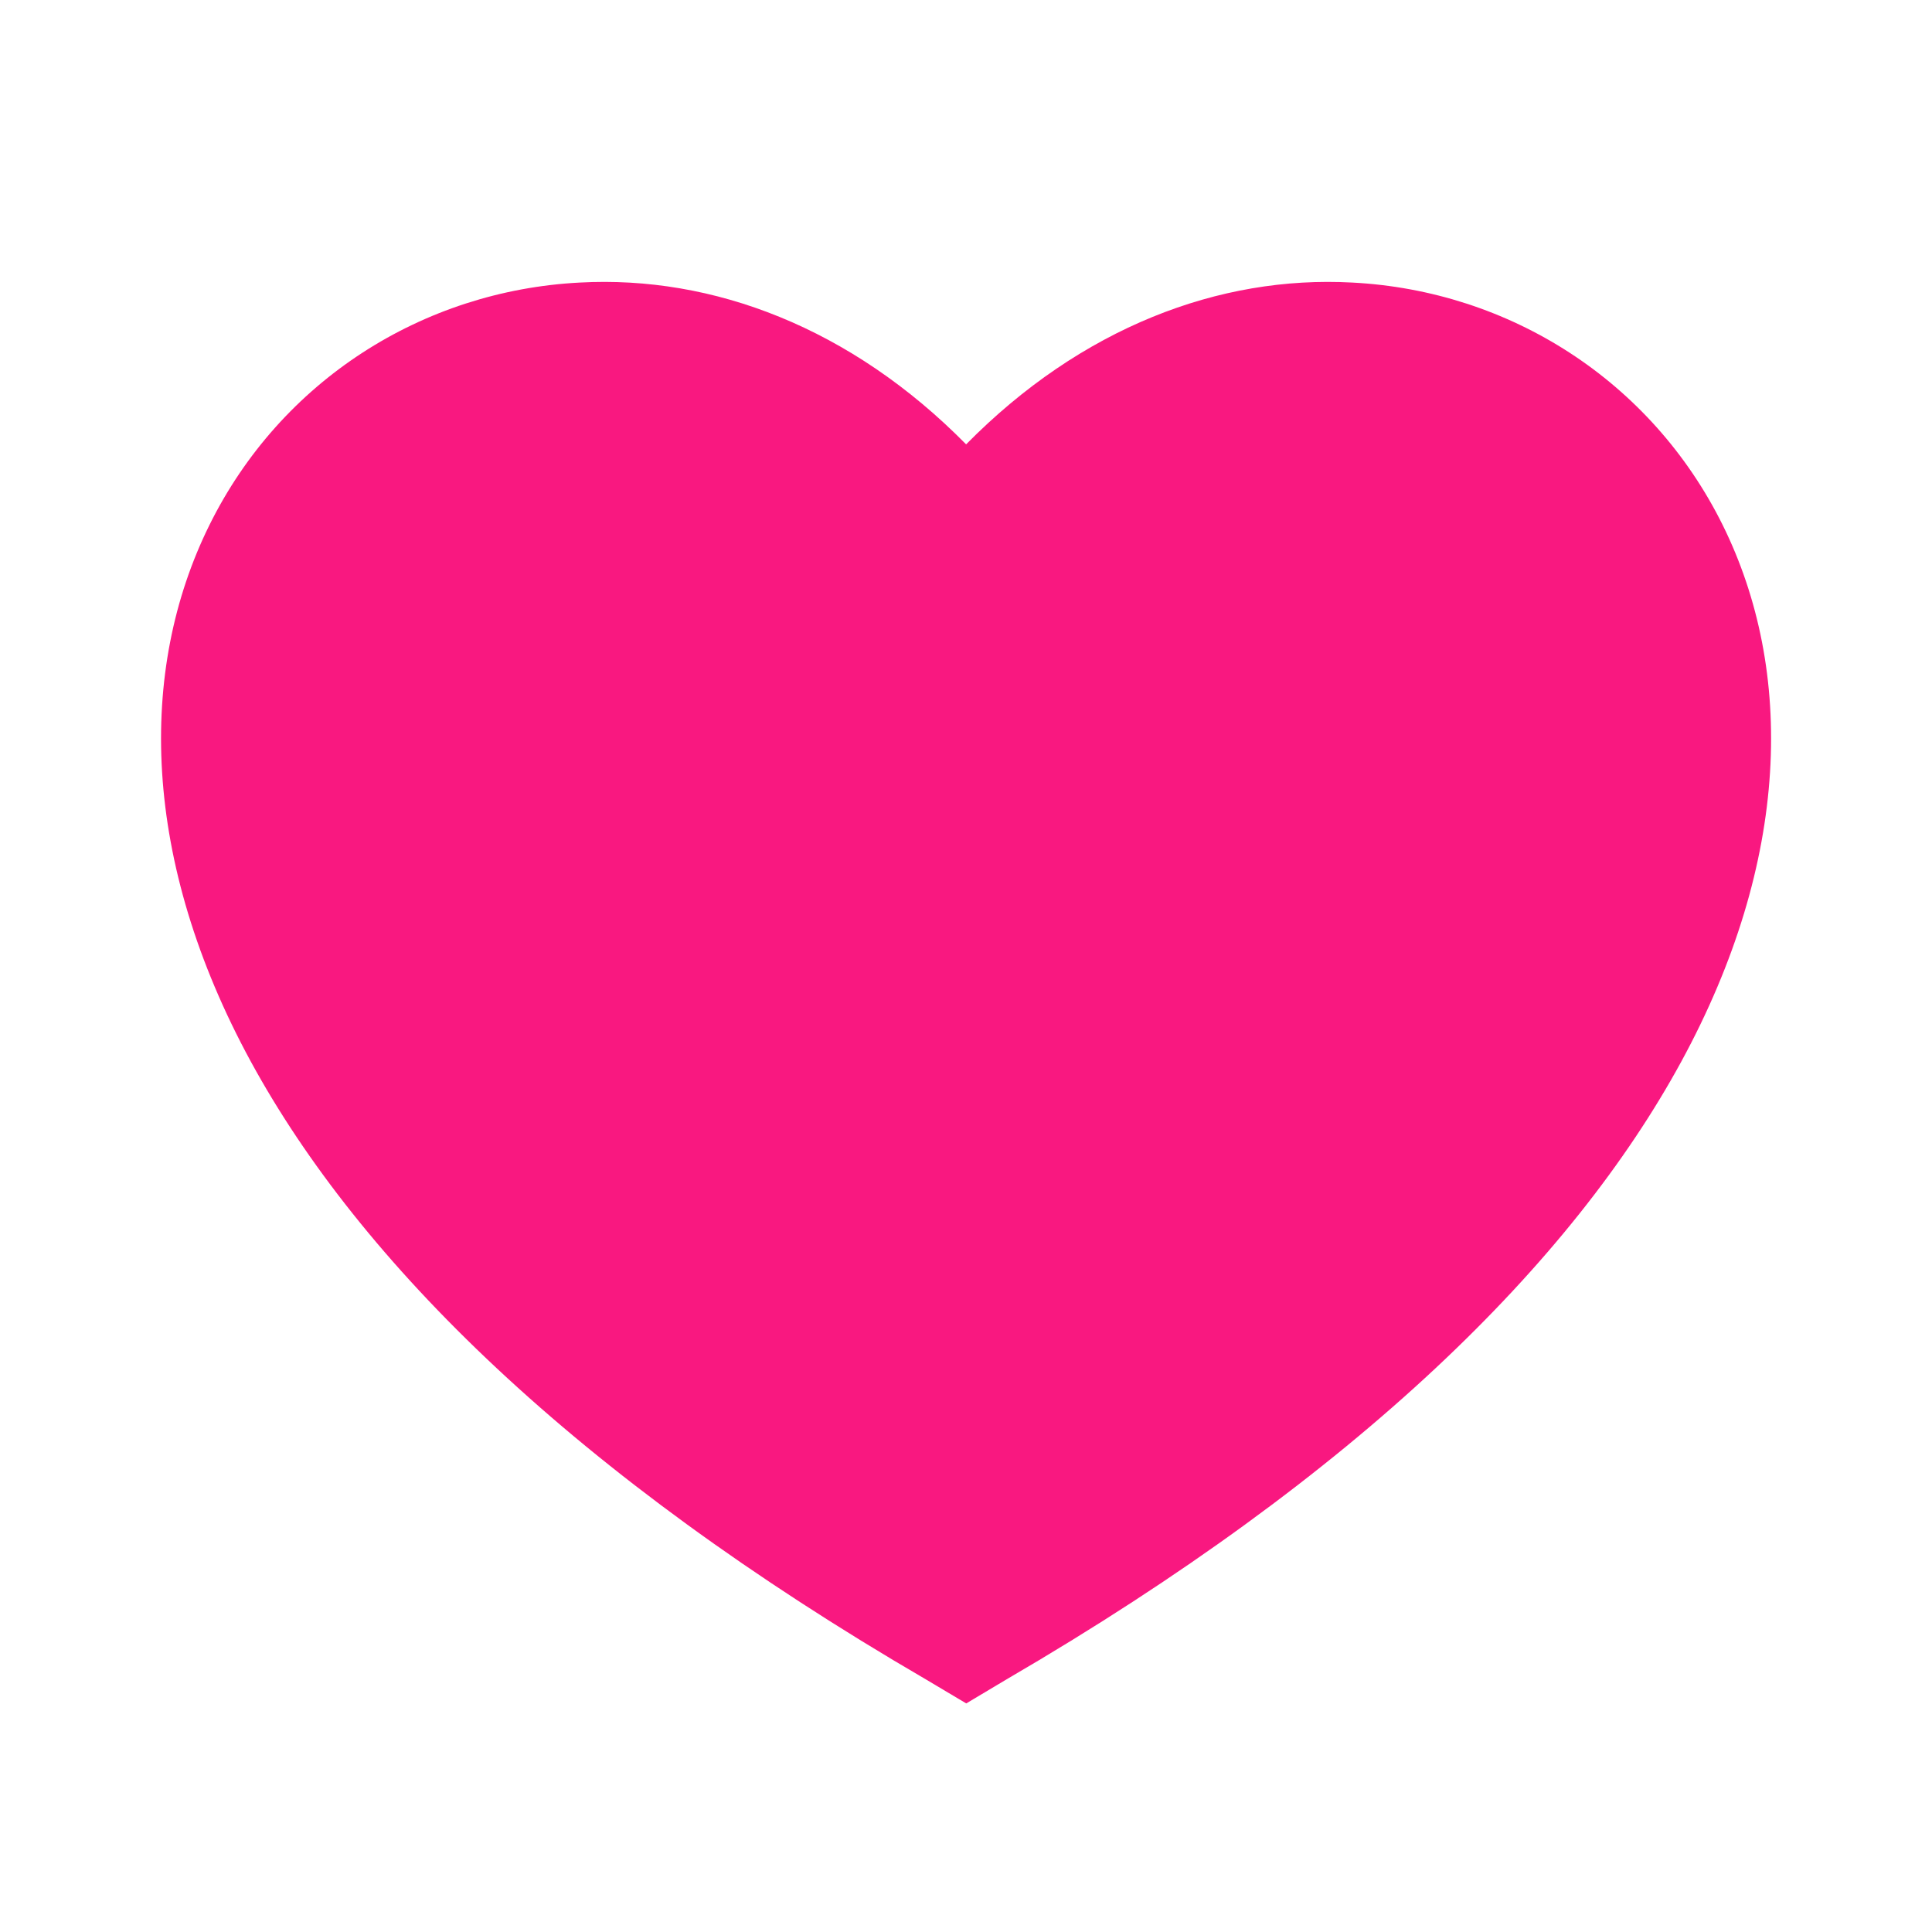
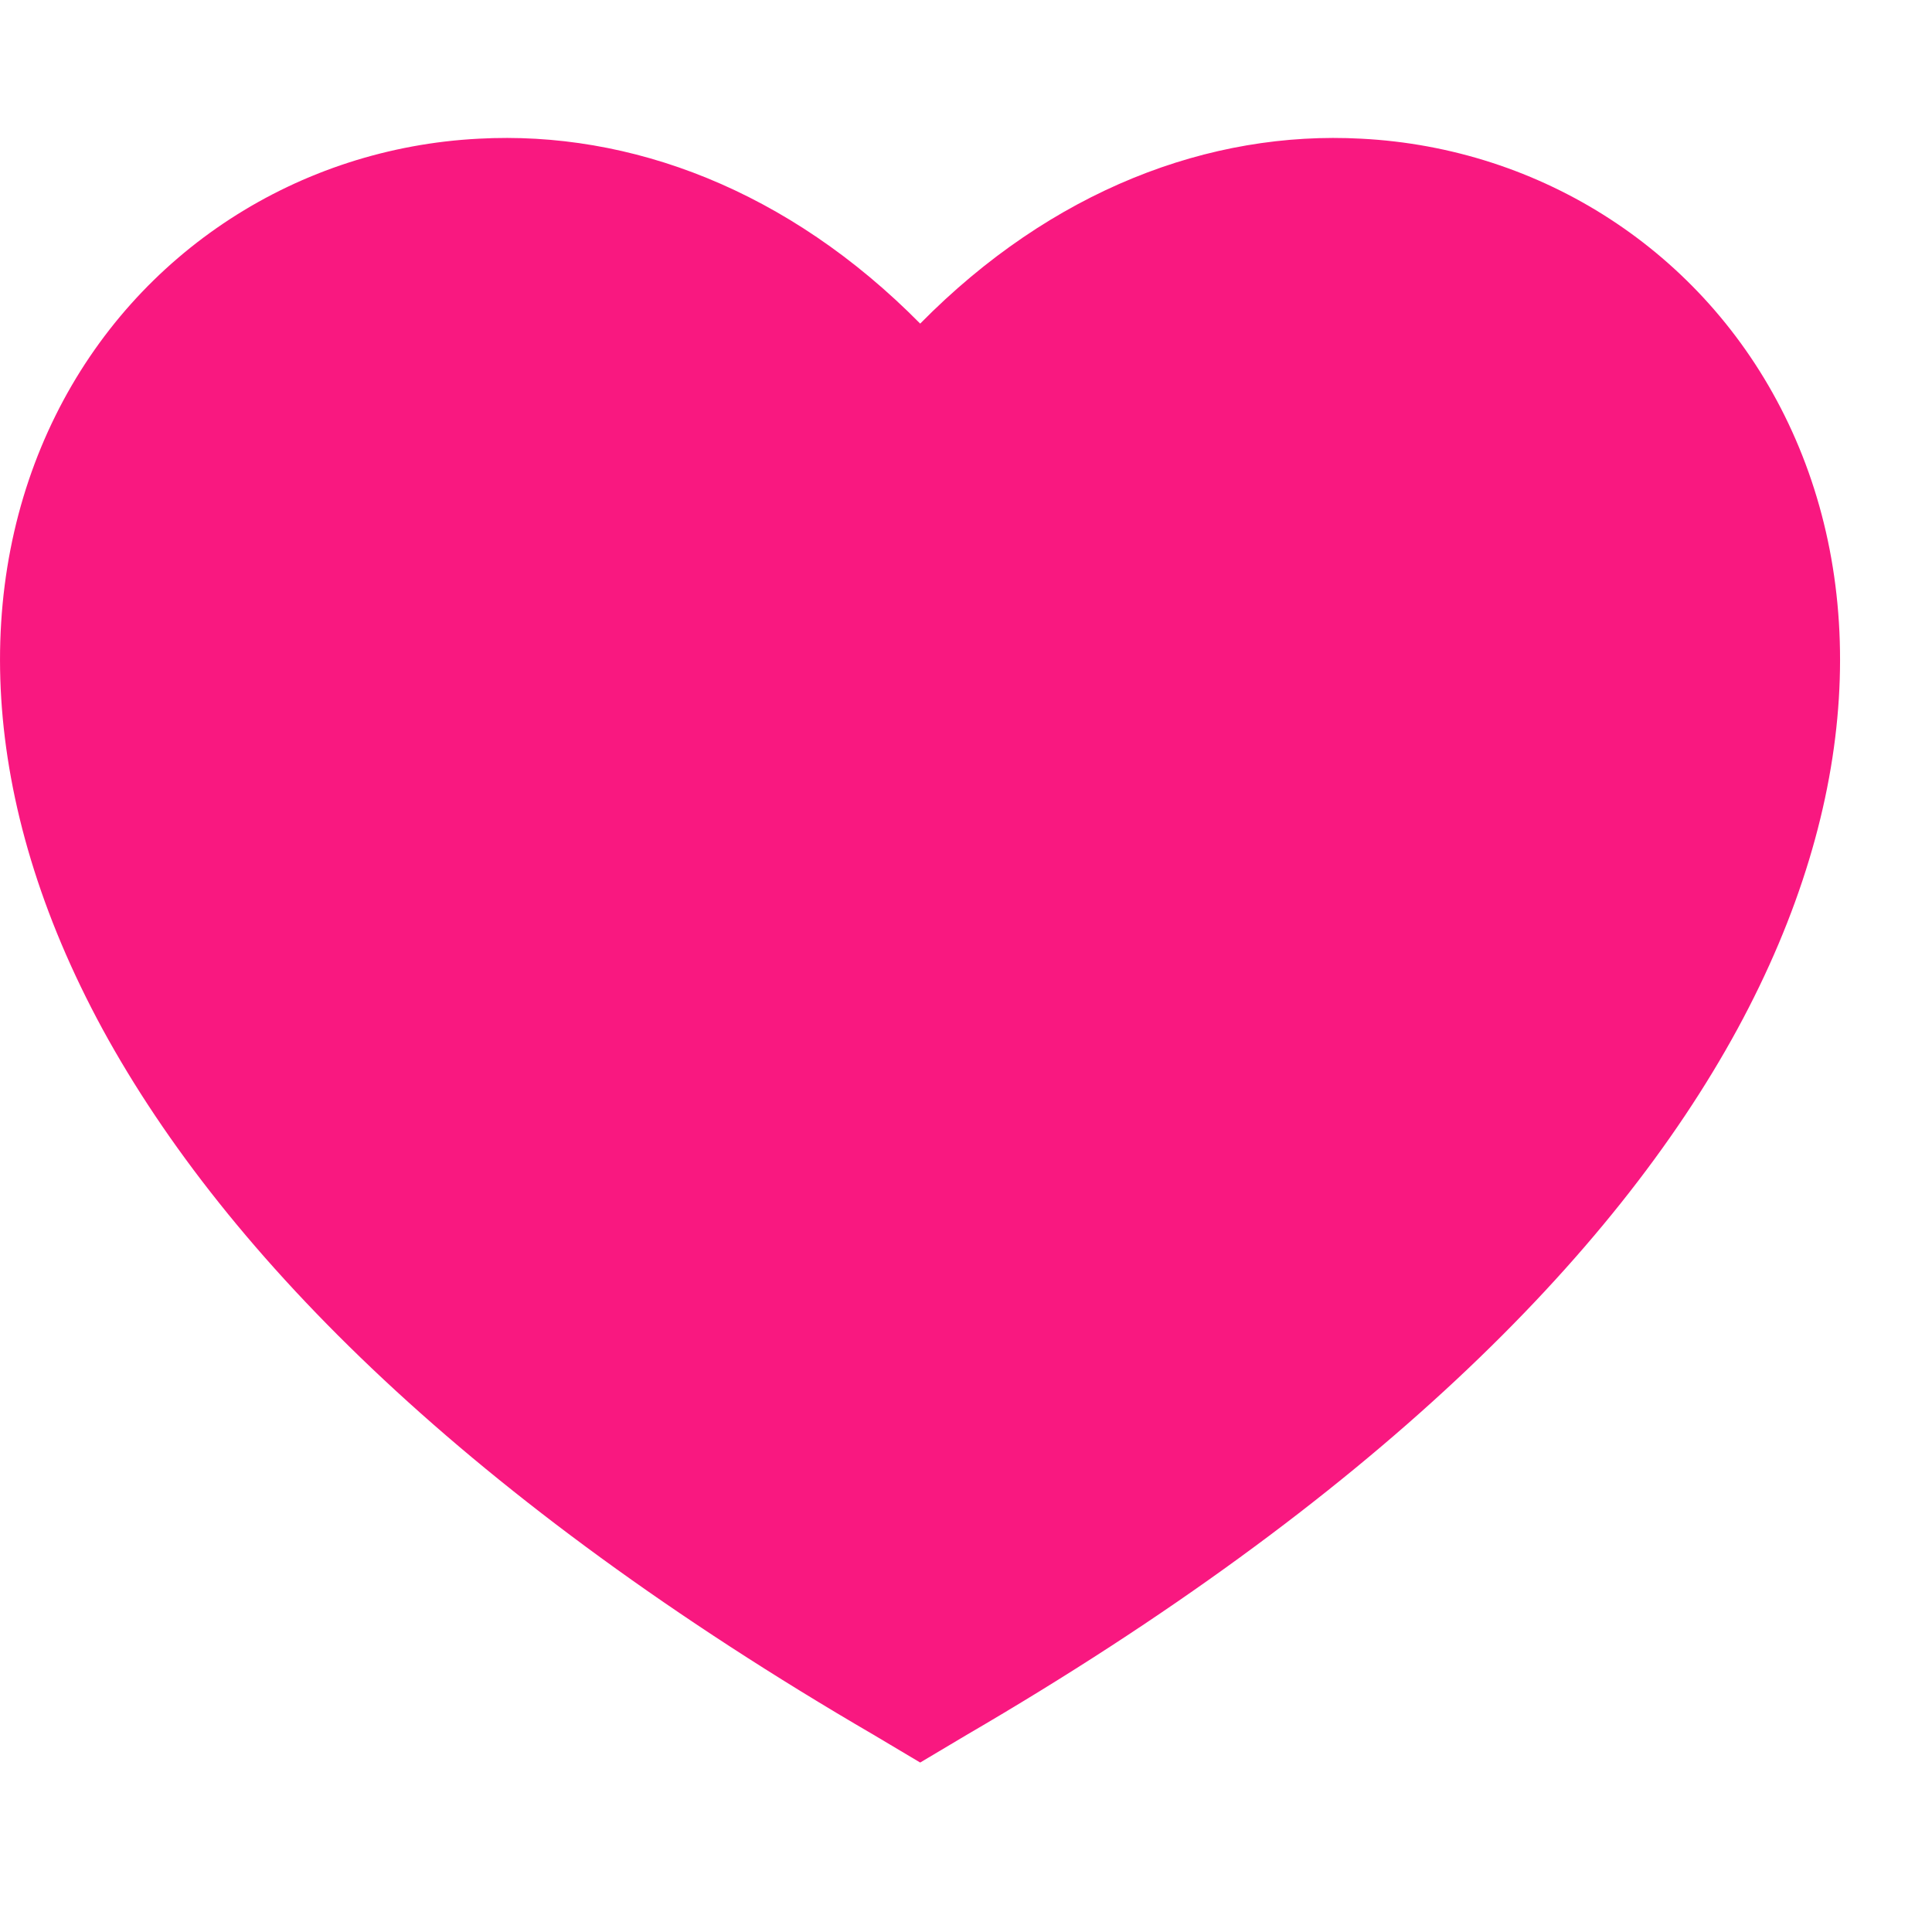
- <svg xmlns="http://www.w3.org/2000/svg" width="16" height="16" viewBox="0 0 16 16" fill="none">
-   <path d="M13.923 8.793C13.022 10.447 11.256 12.207 8.337 13.907L8.002 14.107L7.666 13.907C4.746 12.207 2.98 10.447 2.078 8.793C1.171 7.127 1.138 5.553 1.735 4.347C2.326 3.153 3.5 2.407 4.802 2.34C5.903 2.28 7.048 2.713 8.001 3.68C8.954 2.713 10.098 2.28 11.198 2.34C12.501 2.407 13.674 3.153 14.266 4.347C14.863 5.553 14.83 7.127 13.923 8.793Z" fill="#F91880" />
+ <svg xmlns="http://www.w3.org/2000/svg" width="14" height="14" viewBox="0 0 14 12" fill="none">
+   <path d="M12.589 6.459C11.689 8.112 9.922 9.872 7.004 11.572L6.668 11.772L6.332 11.572C3.413 9.872 1.646 8.112 0.744 6.459C-0.162 4.792 -0.196 3.219 0.402 2.012C0.993 0.819 2.166 0.072 3.469 0.005C4.57 -0.055 5.714 0.379 6.668 1.345C7.62 0.379 8.765 -0.055 9.865 0.005C11.168 0.072 12.341 0.819 12.932 2.012C13.53 3.219 13.496 4.792 12.589 6.459Z" fill="#F91880" />
</svg>
